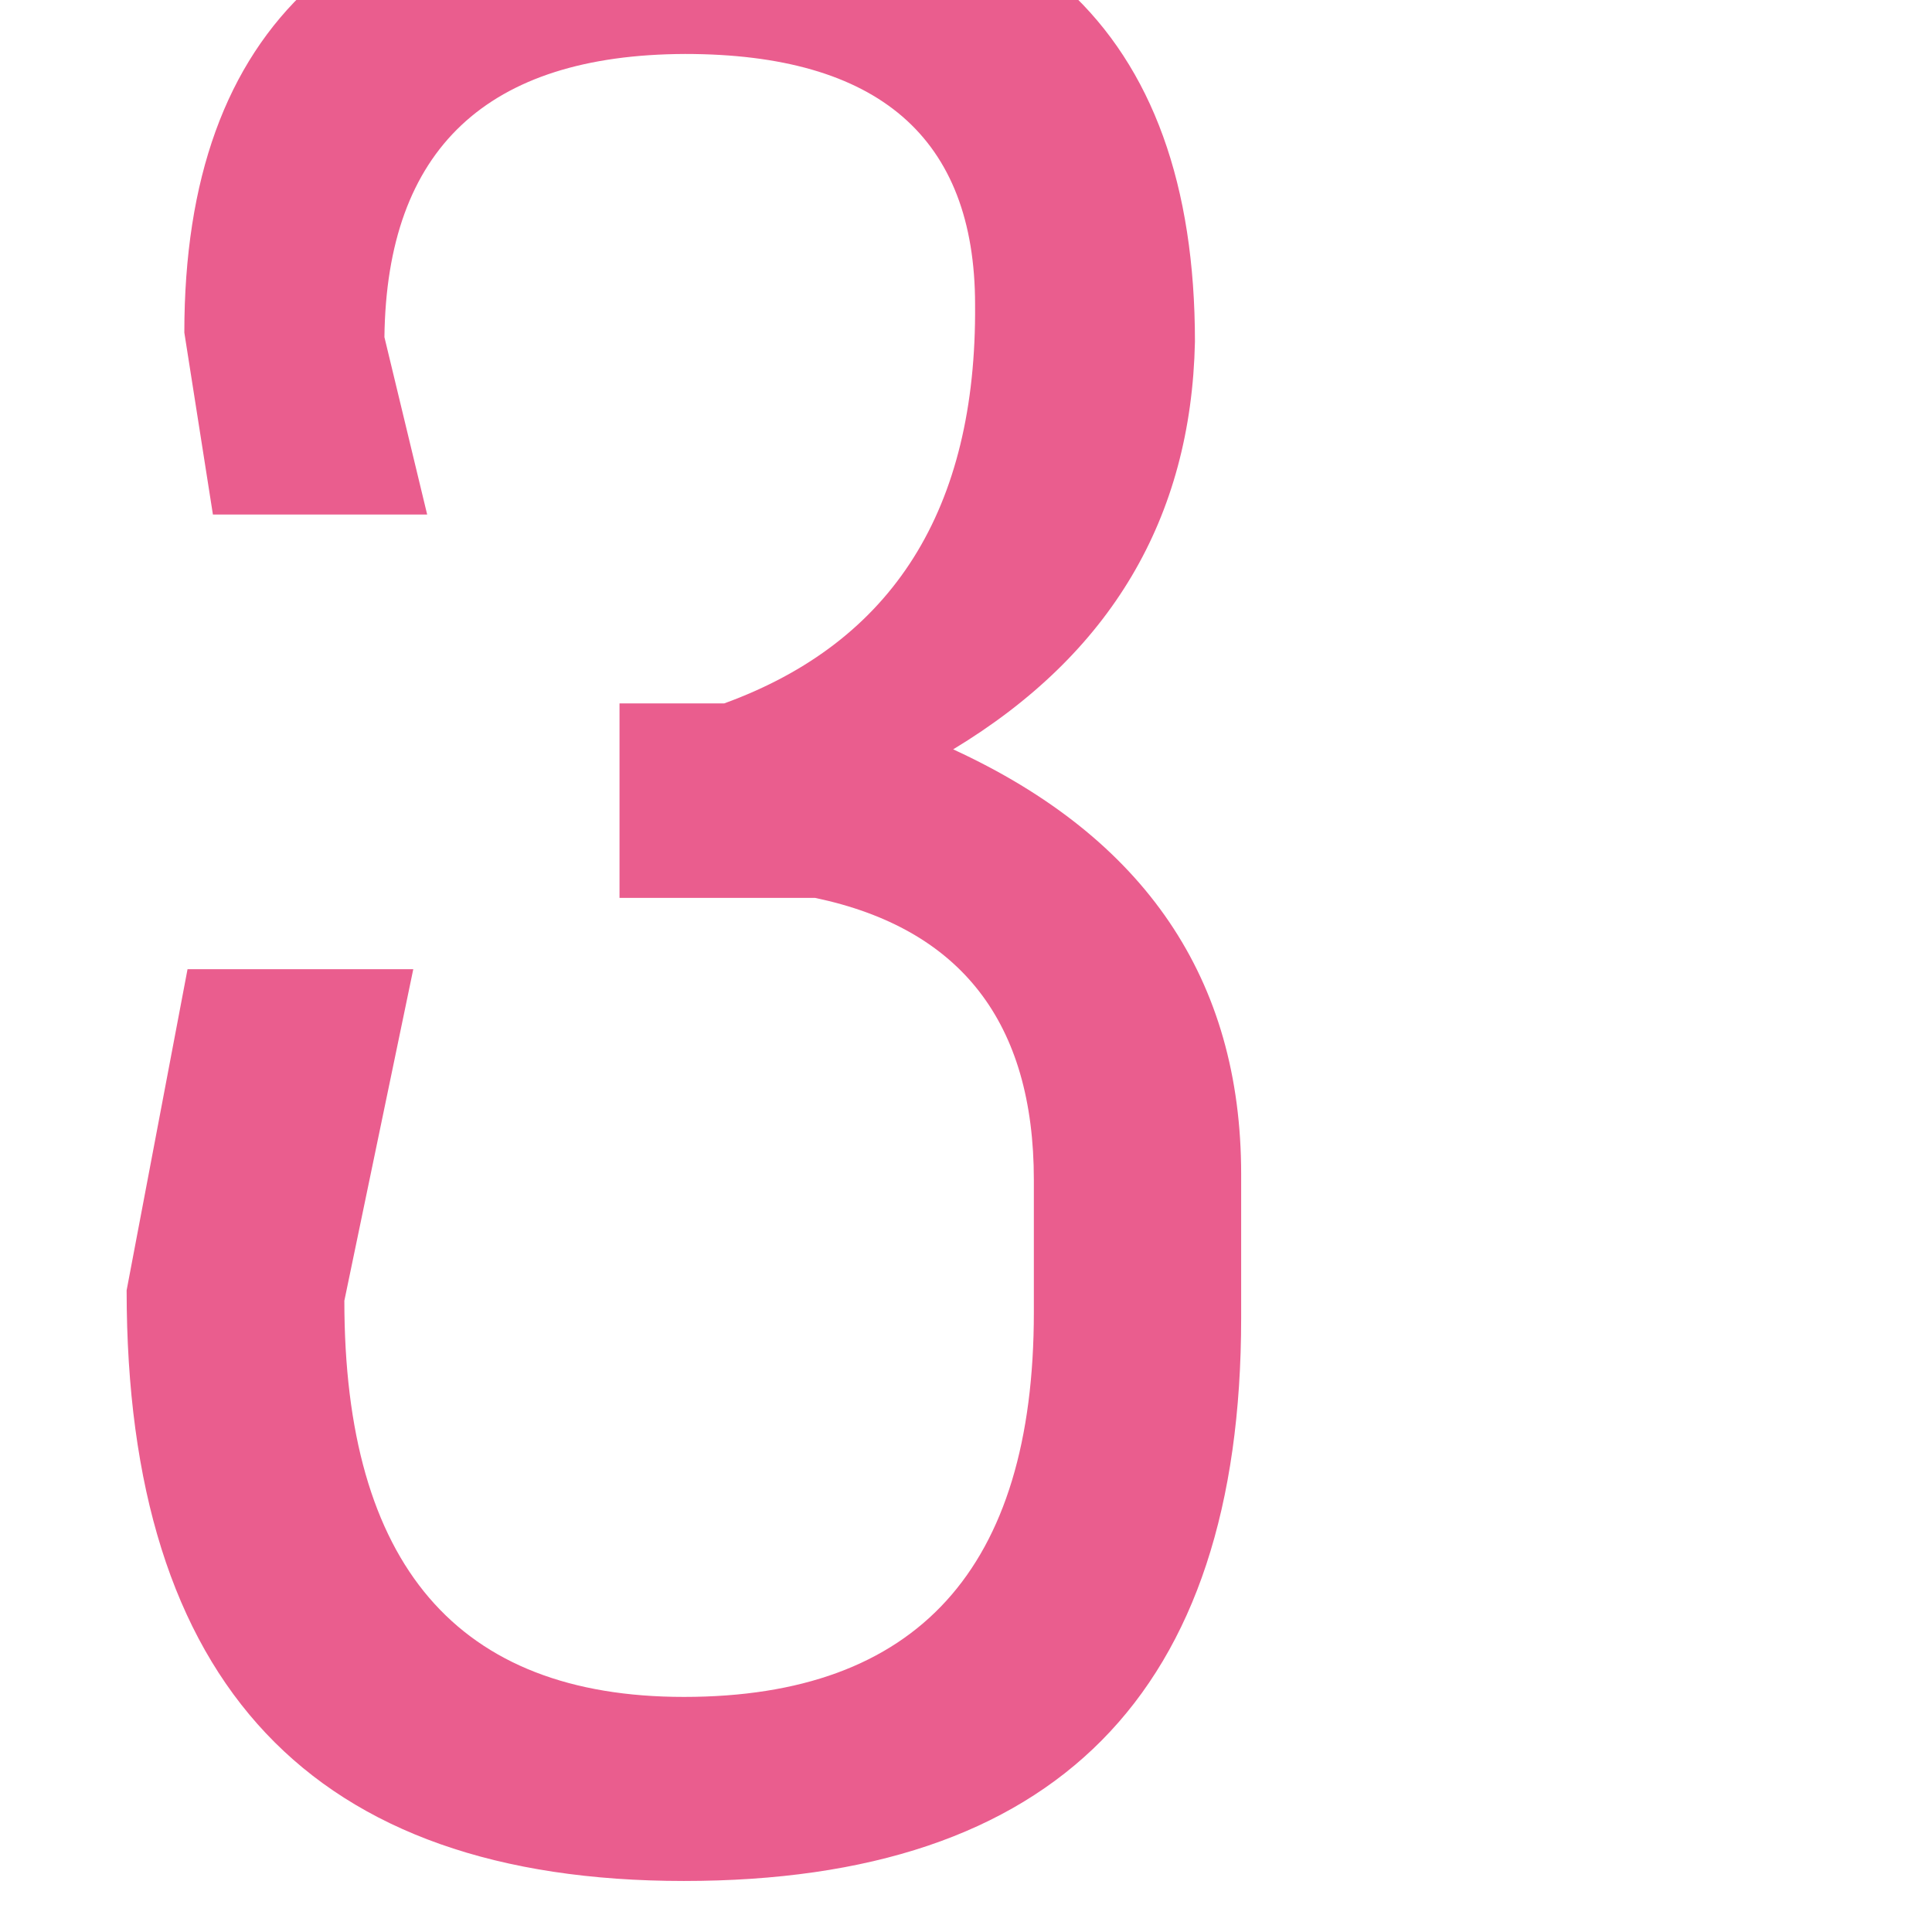
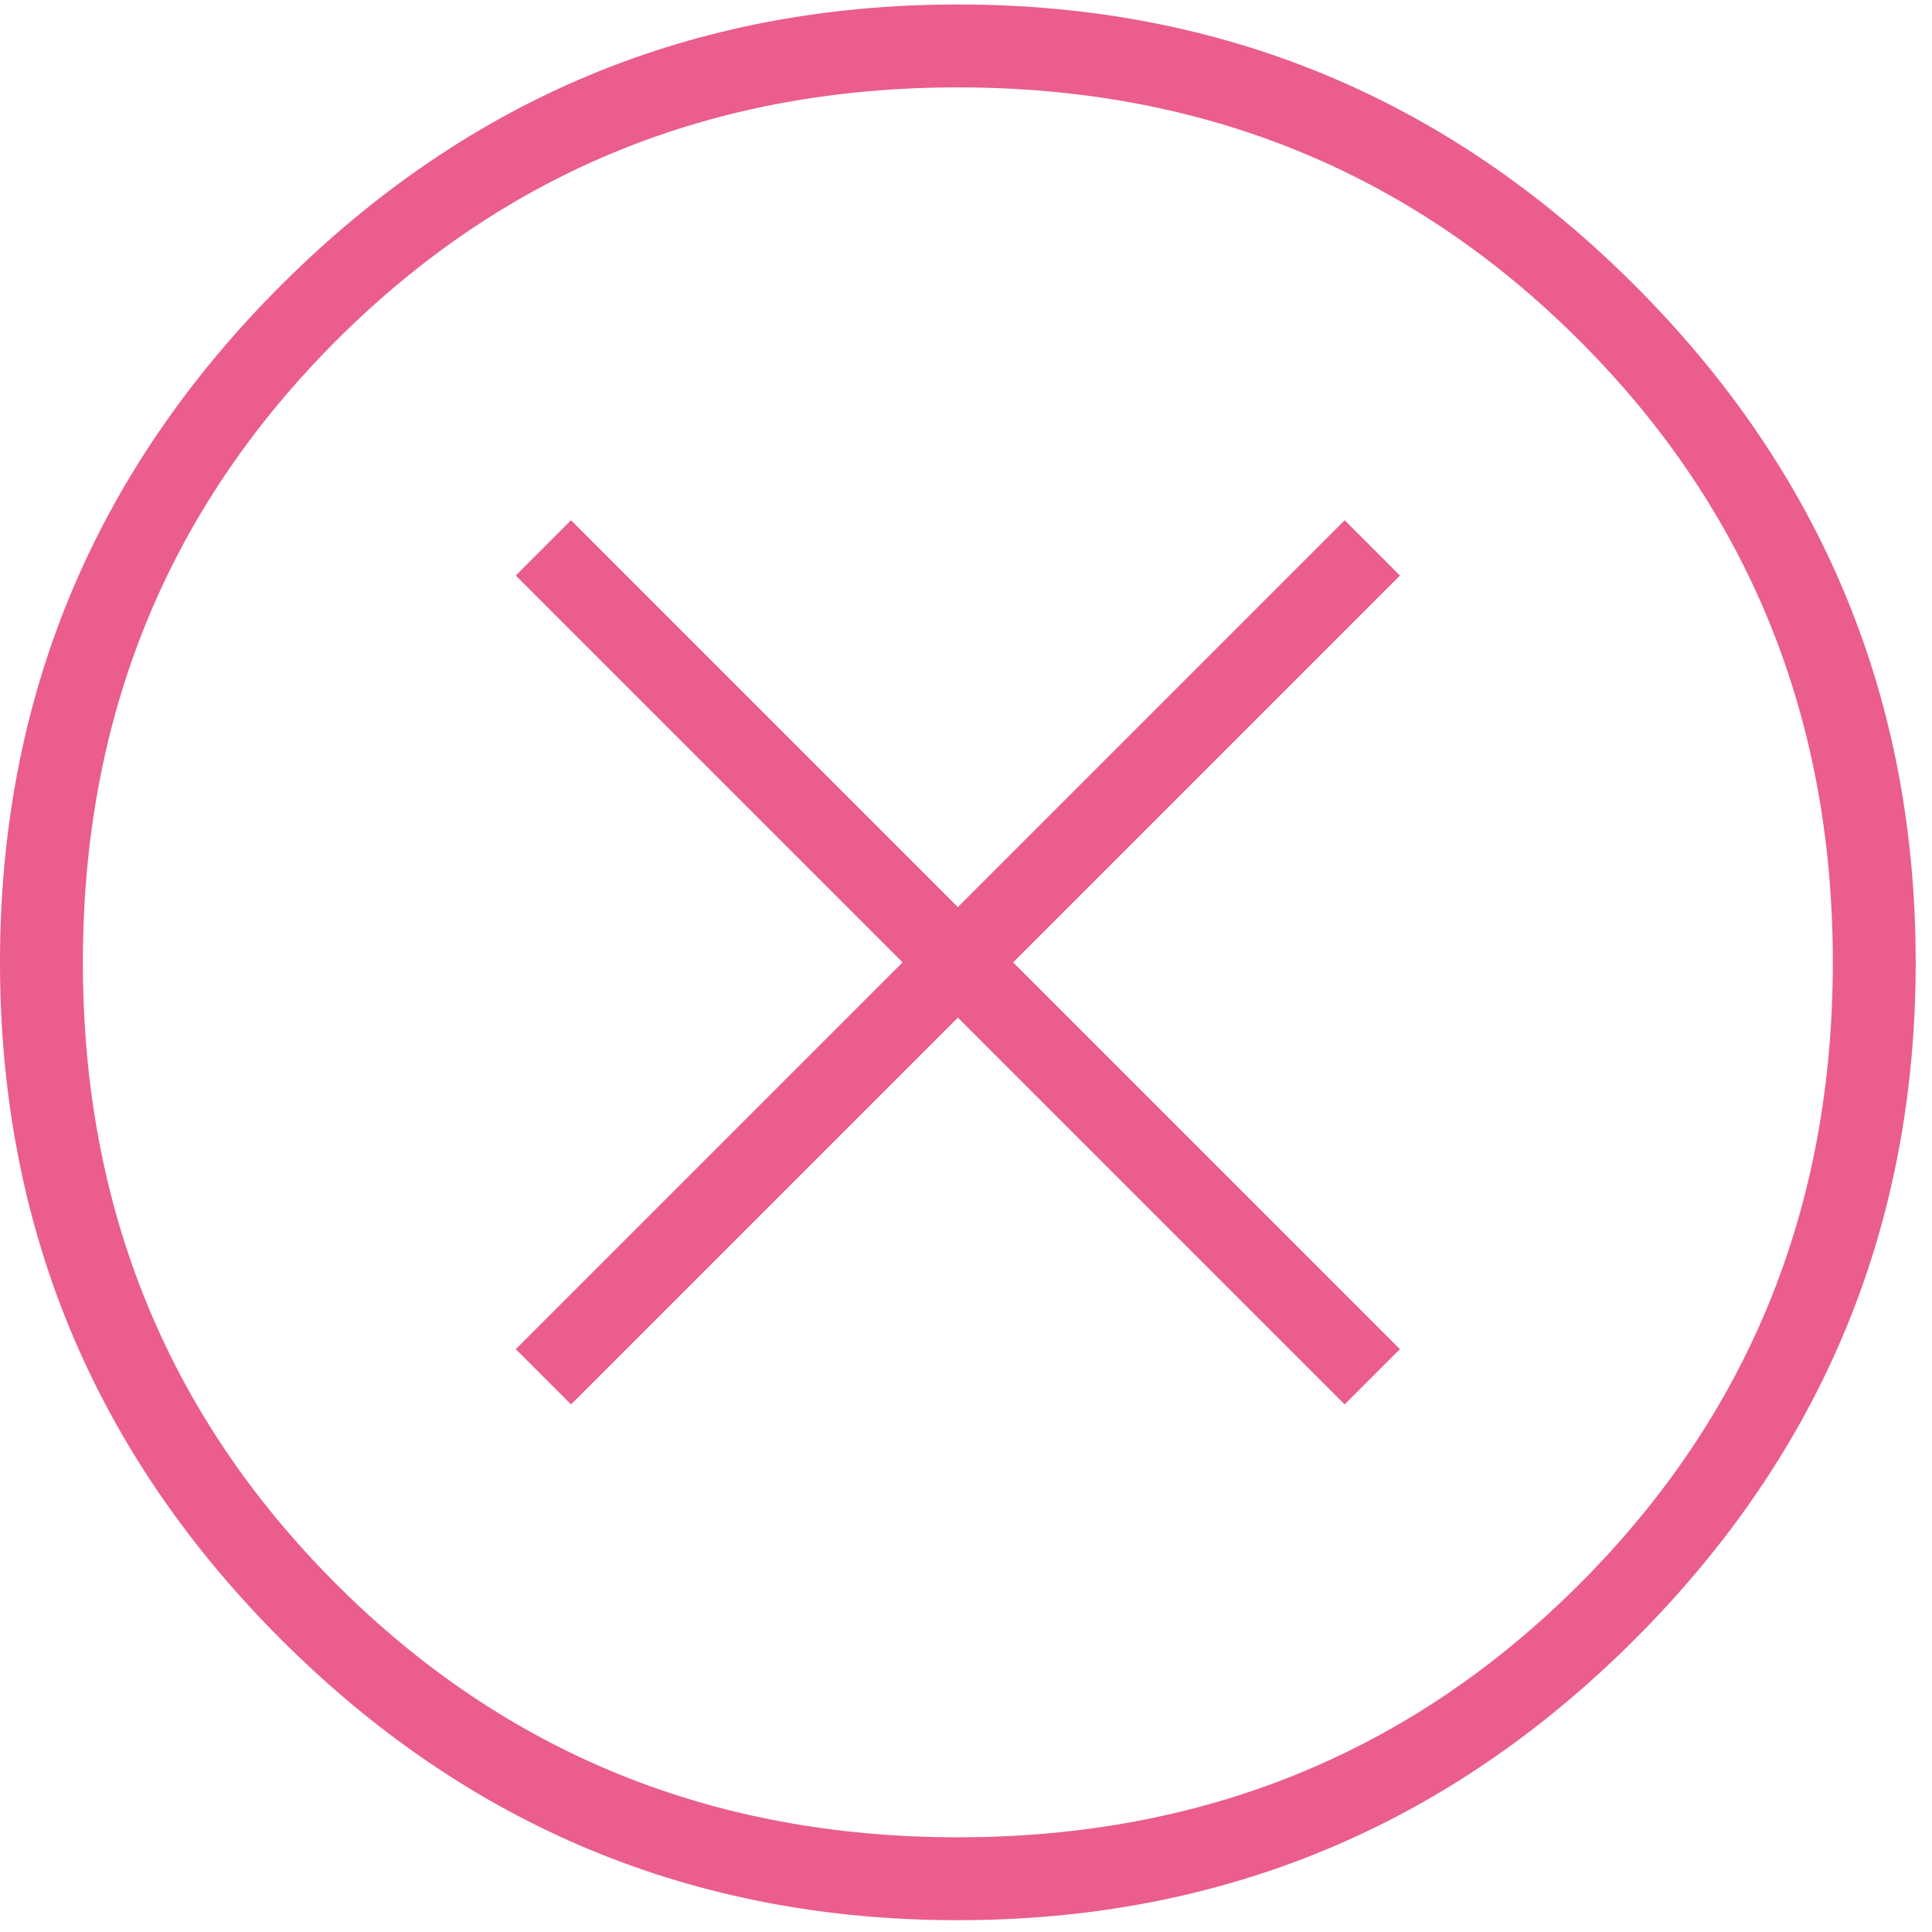
<svg xmlns="http://www.w3.org/2000/svg" width="113px" height="113px" viewBox="0 0 113 113" version="1.1">
-   <g id="Page-1" stroke="none" stroke-width="1" fill="none" fill-rule="evenodd" font-family="Ionicons" font-size="137.904" font-weight="400">
-     <g id="2.1.3-dAPP-Transaction-failure" transform="translate(-584, -213)" fill="#EA5D8E">
-       <text id="ion-ios-close-outline---Ionicons-Copy-2">
-         <tspan x="584" y="321"></tspan>
-       </text>
+   <g id="Page-1" stroke="none" stroke-width="1" fill="none" fill-rule="evenodd">
+     <g id="2.1.3-dAPP-Transaction-failure" transform="translate(-584, -213)" fill="#EA5D8E" fill-rule="nonzero">
+       <path d="M640.024,325.31 C655.466,325.31 668.664,319.833 679.617,308.88 C690.57,297.926 696.047,284.728 696.047,269.286 C696.047,253.844 690.57,240.646 679.617,229.692 C668.664,218.739 655.466,213.262 640.024,213.262 C624.581,213.262 611.383,218.739 600.43,229.692 C589.477,240.646 584,253.844 584,269.286 C584,284.728 589.477,297.926 600.43,308.88 C611.383,319.833 624.581,325.31 640.024,325.31 Z M640.024,320.461 C625.659,320.461 613.538,315.523 603.662,305.647 C593.786,295.771 588.848,283.651 588.848,269.286 C588.848,254.921 593.786,242.801 603.662,232.925 C613.538,223.049 625.659,218.111 640.024,218.111 C654.389,218.111 666.509,223.049 676.385,232.925 C686.261,242.801 691.199,254.921 691.199,269.286 C691.199,283.651 686.261,295.771 676.385,305.647 C666.509,315.523 654.389,320.461 640.024,320.461 Z M662.648,295.143 L665.88,291.911 L643.256,269.286 L665.88,246.661 L662.648,243.429 L640.024,266.054 L617.399,243.429 L614.167,246.661 L636.791,269.286 L614.167,291.911 L617.399,295.143 L640.024,272.518 L662.648,295.143 Z" id="" />
    </g>
  </g>
</svg>
